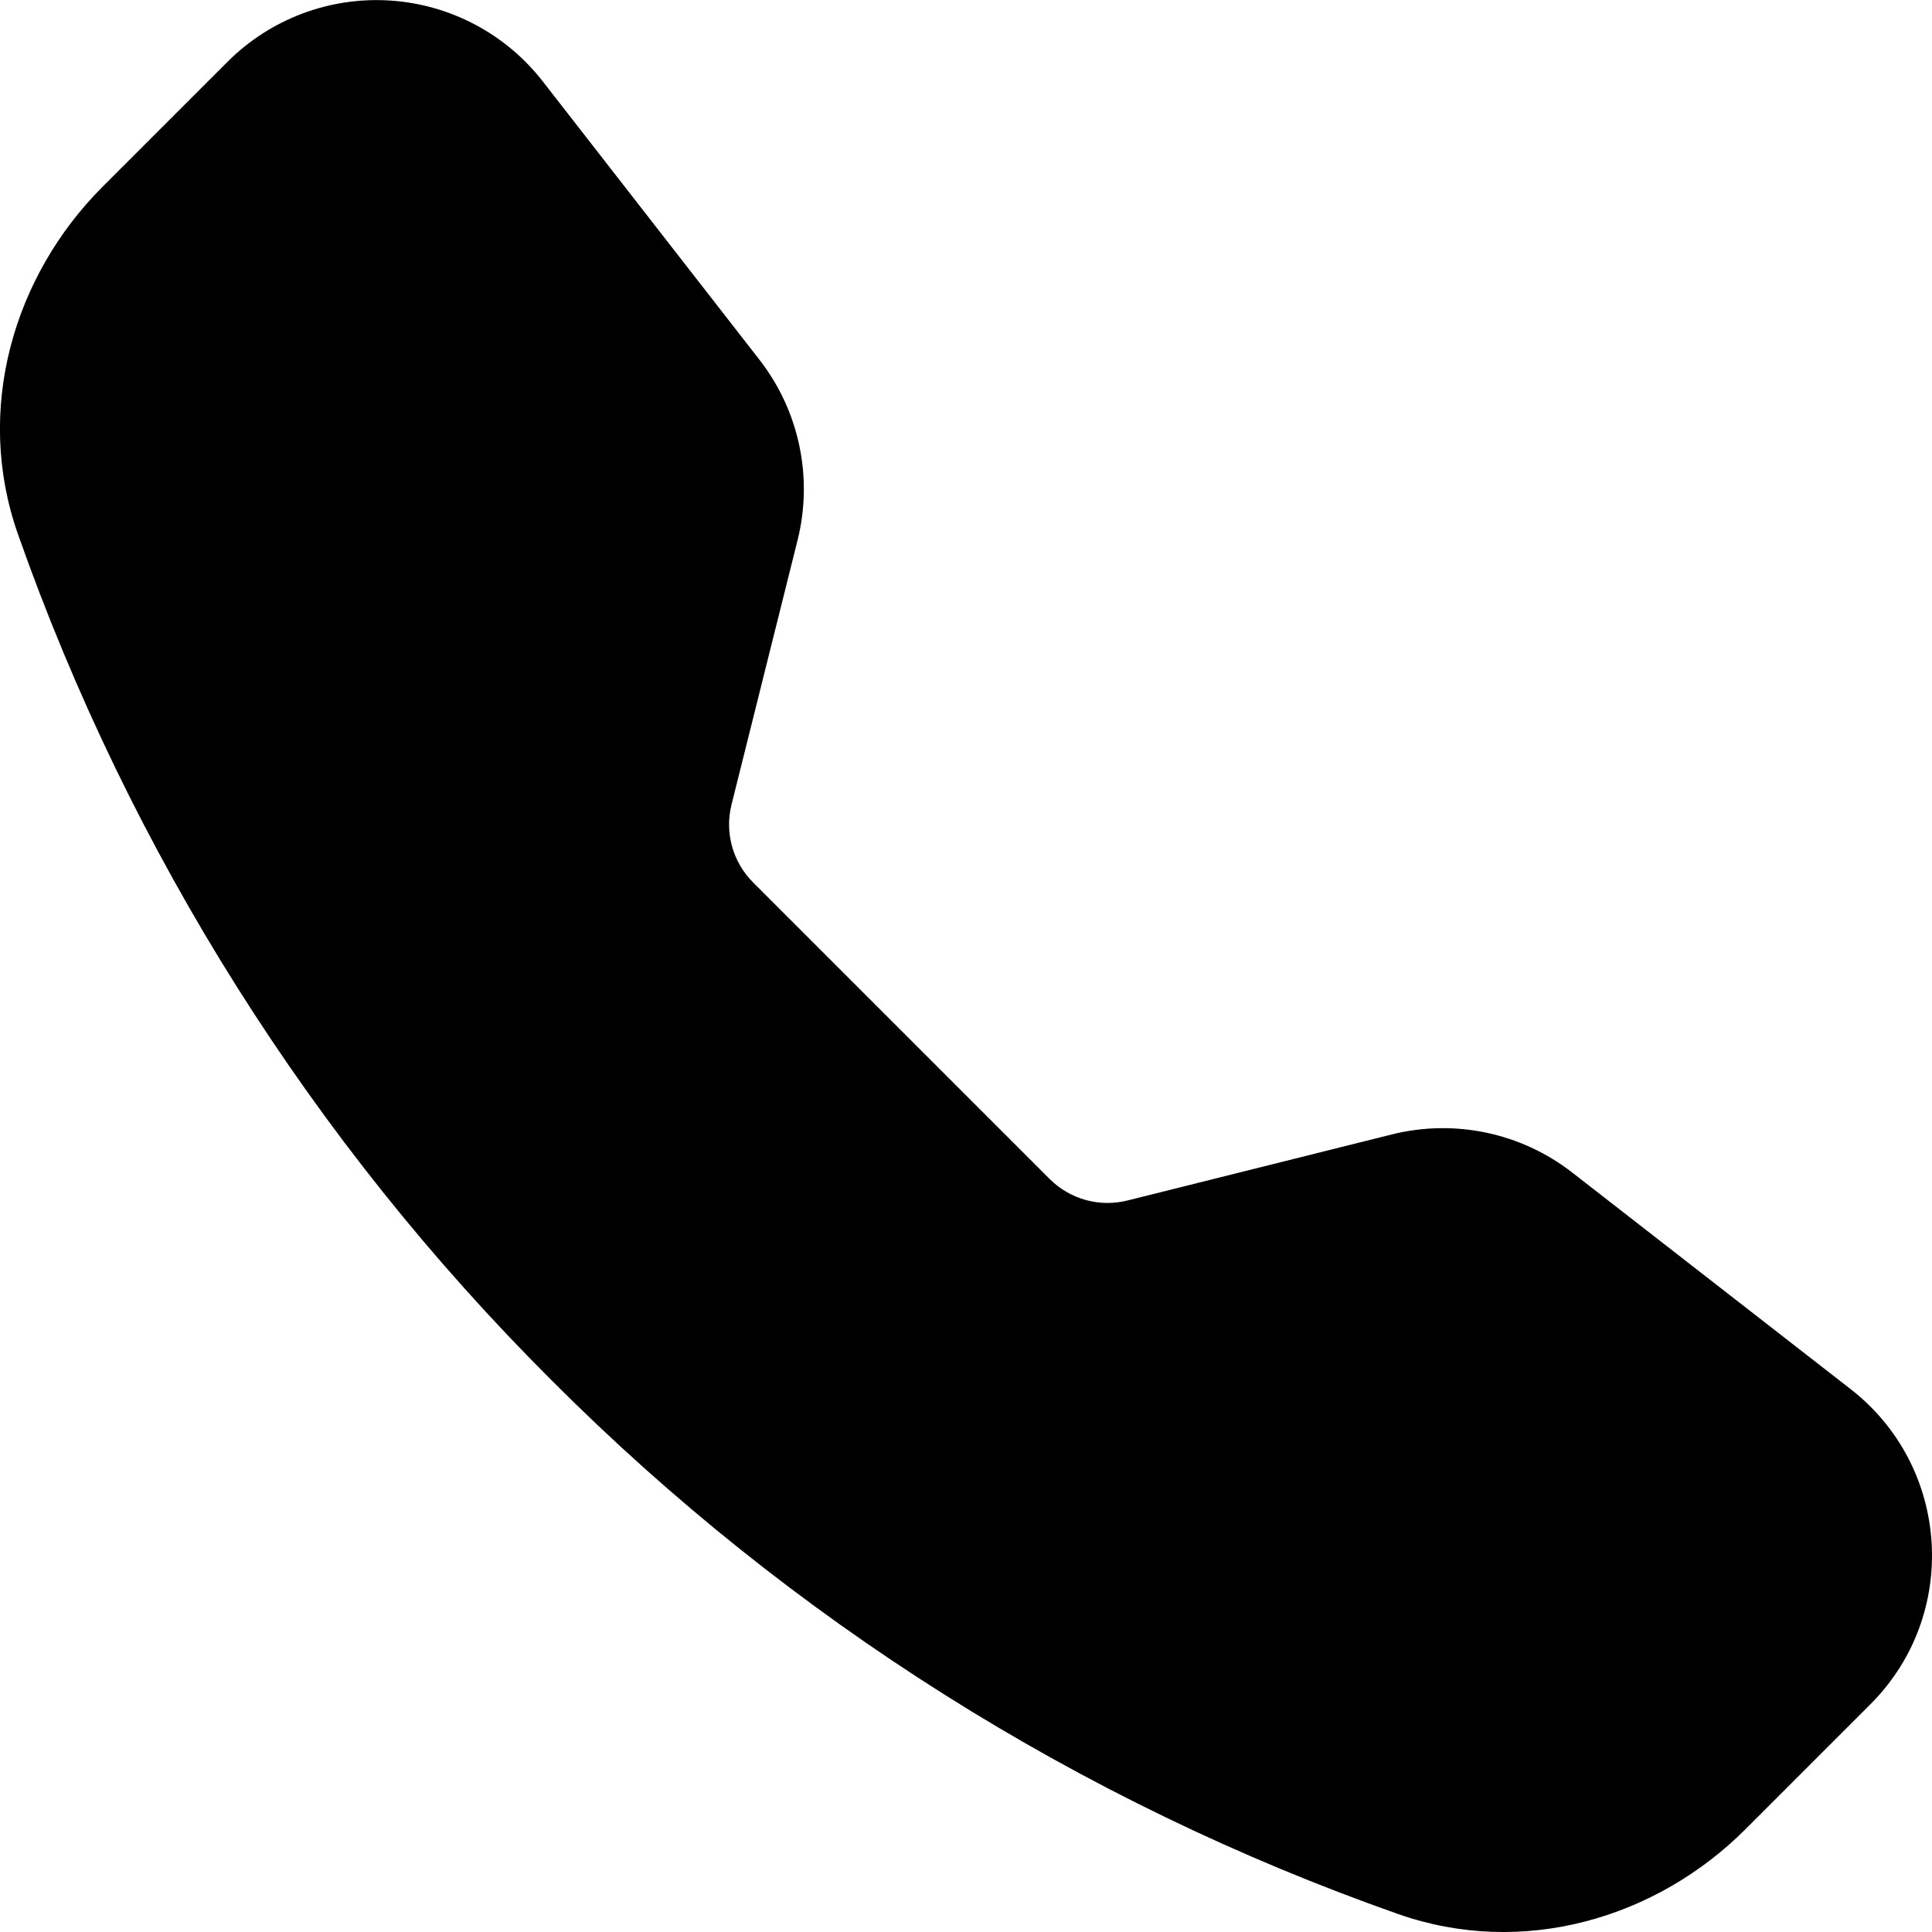
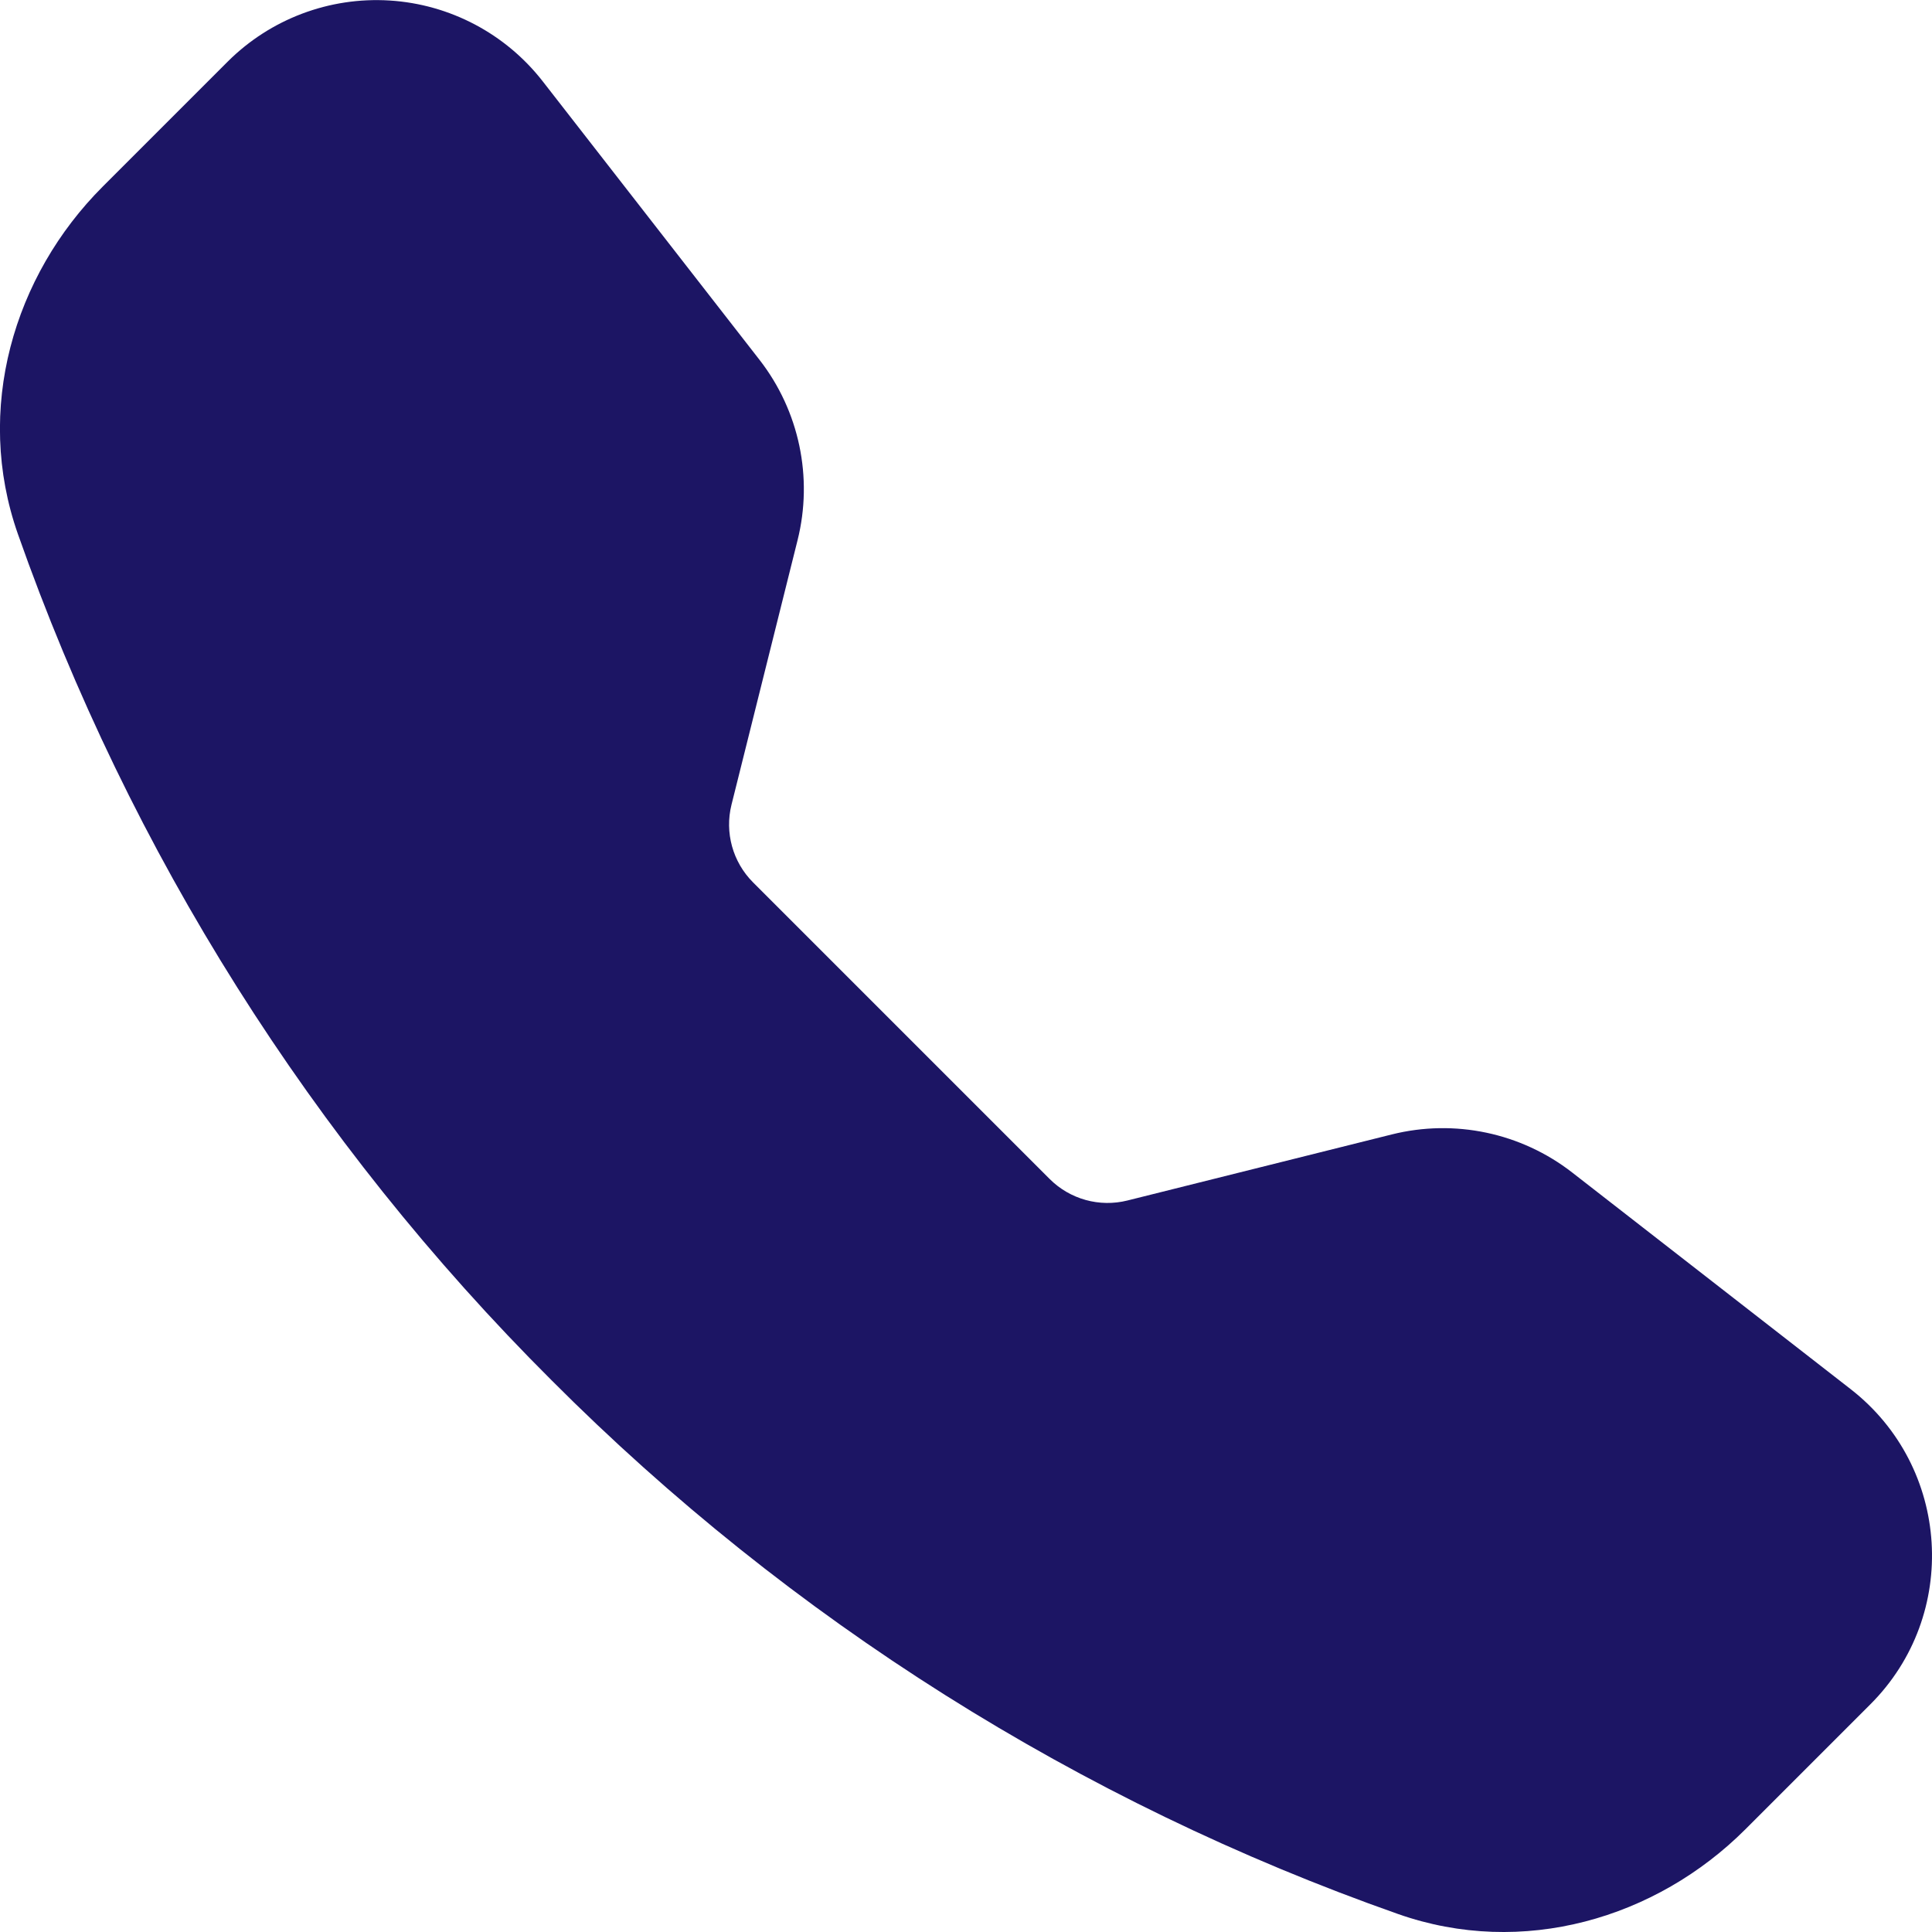
- <svg xmlns="http://www.w3.org/2000/svg" width="16" height="16" fill="currentColor" class="bi bi-telephone-fill" viewBox="0 0 16 16">
+ <svg xmlns="http://www.w3.org/2000/svg" width="16" height="16" fill="#1c1564" class="bi bi-telephone-fill" viewBox="0 0 16 16">
  <path fill-rule="evenodd" d="M1.885.511a1.745 1.745 0 0 1 2.61.163L6.29 2.98c.329.423.445.974.315 1.494l-.547 2.19a.678.678 0 0 0 .178.643l2.457 2.457a.678.678 0 0 0 .644.178l2.189-.547a1.745 1.745 0 0 1 1.494.315l2.306 1.794c.829.645.905 1.87.163 2.611l-1.034 1.034c-.74.74-1.846 1.065-2.877.702a18.634 18.634 0 0 1-7.01-4.42 18.634 18.634 0 0 1-4.42-7.009c-.362-1.03-.037-2.137.703-2.877L1.885.511z" />
</svg>
